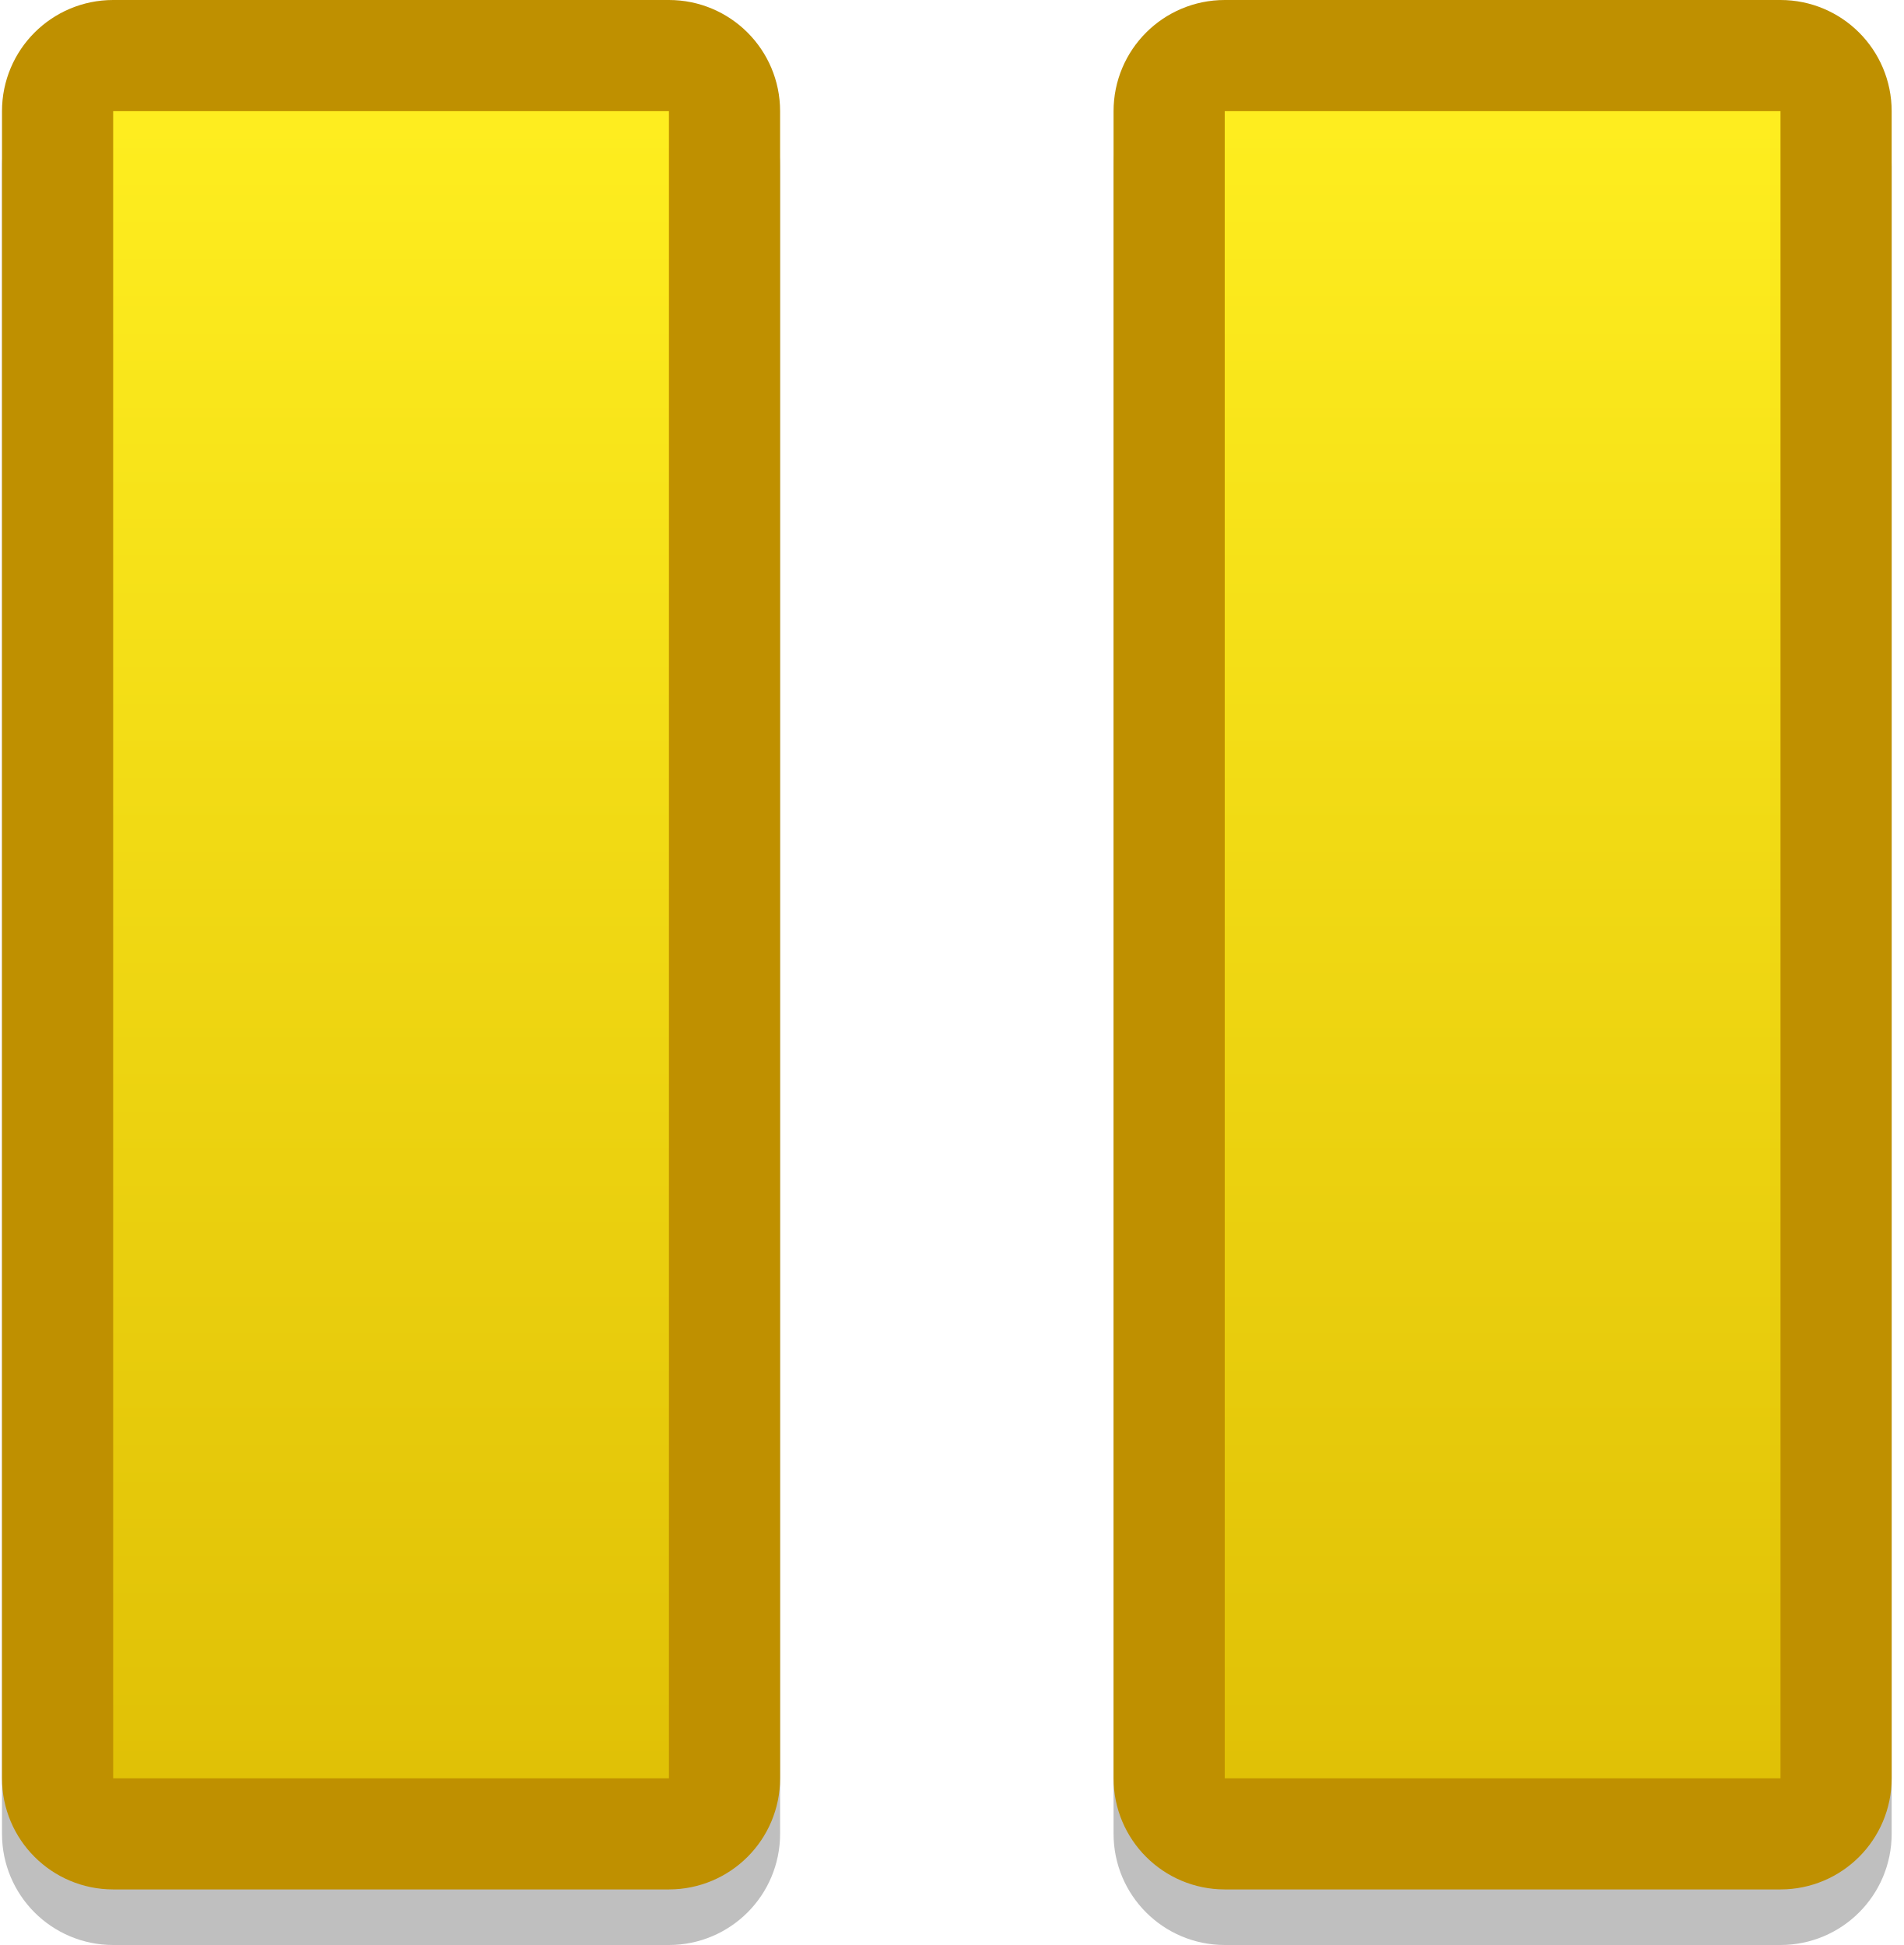
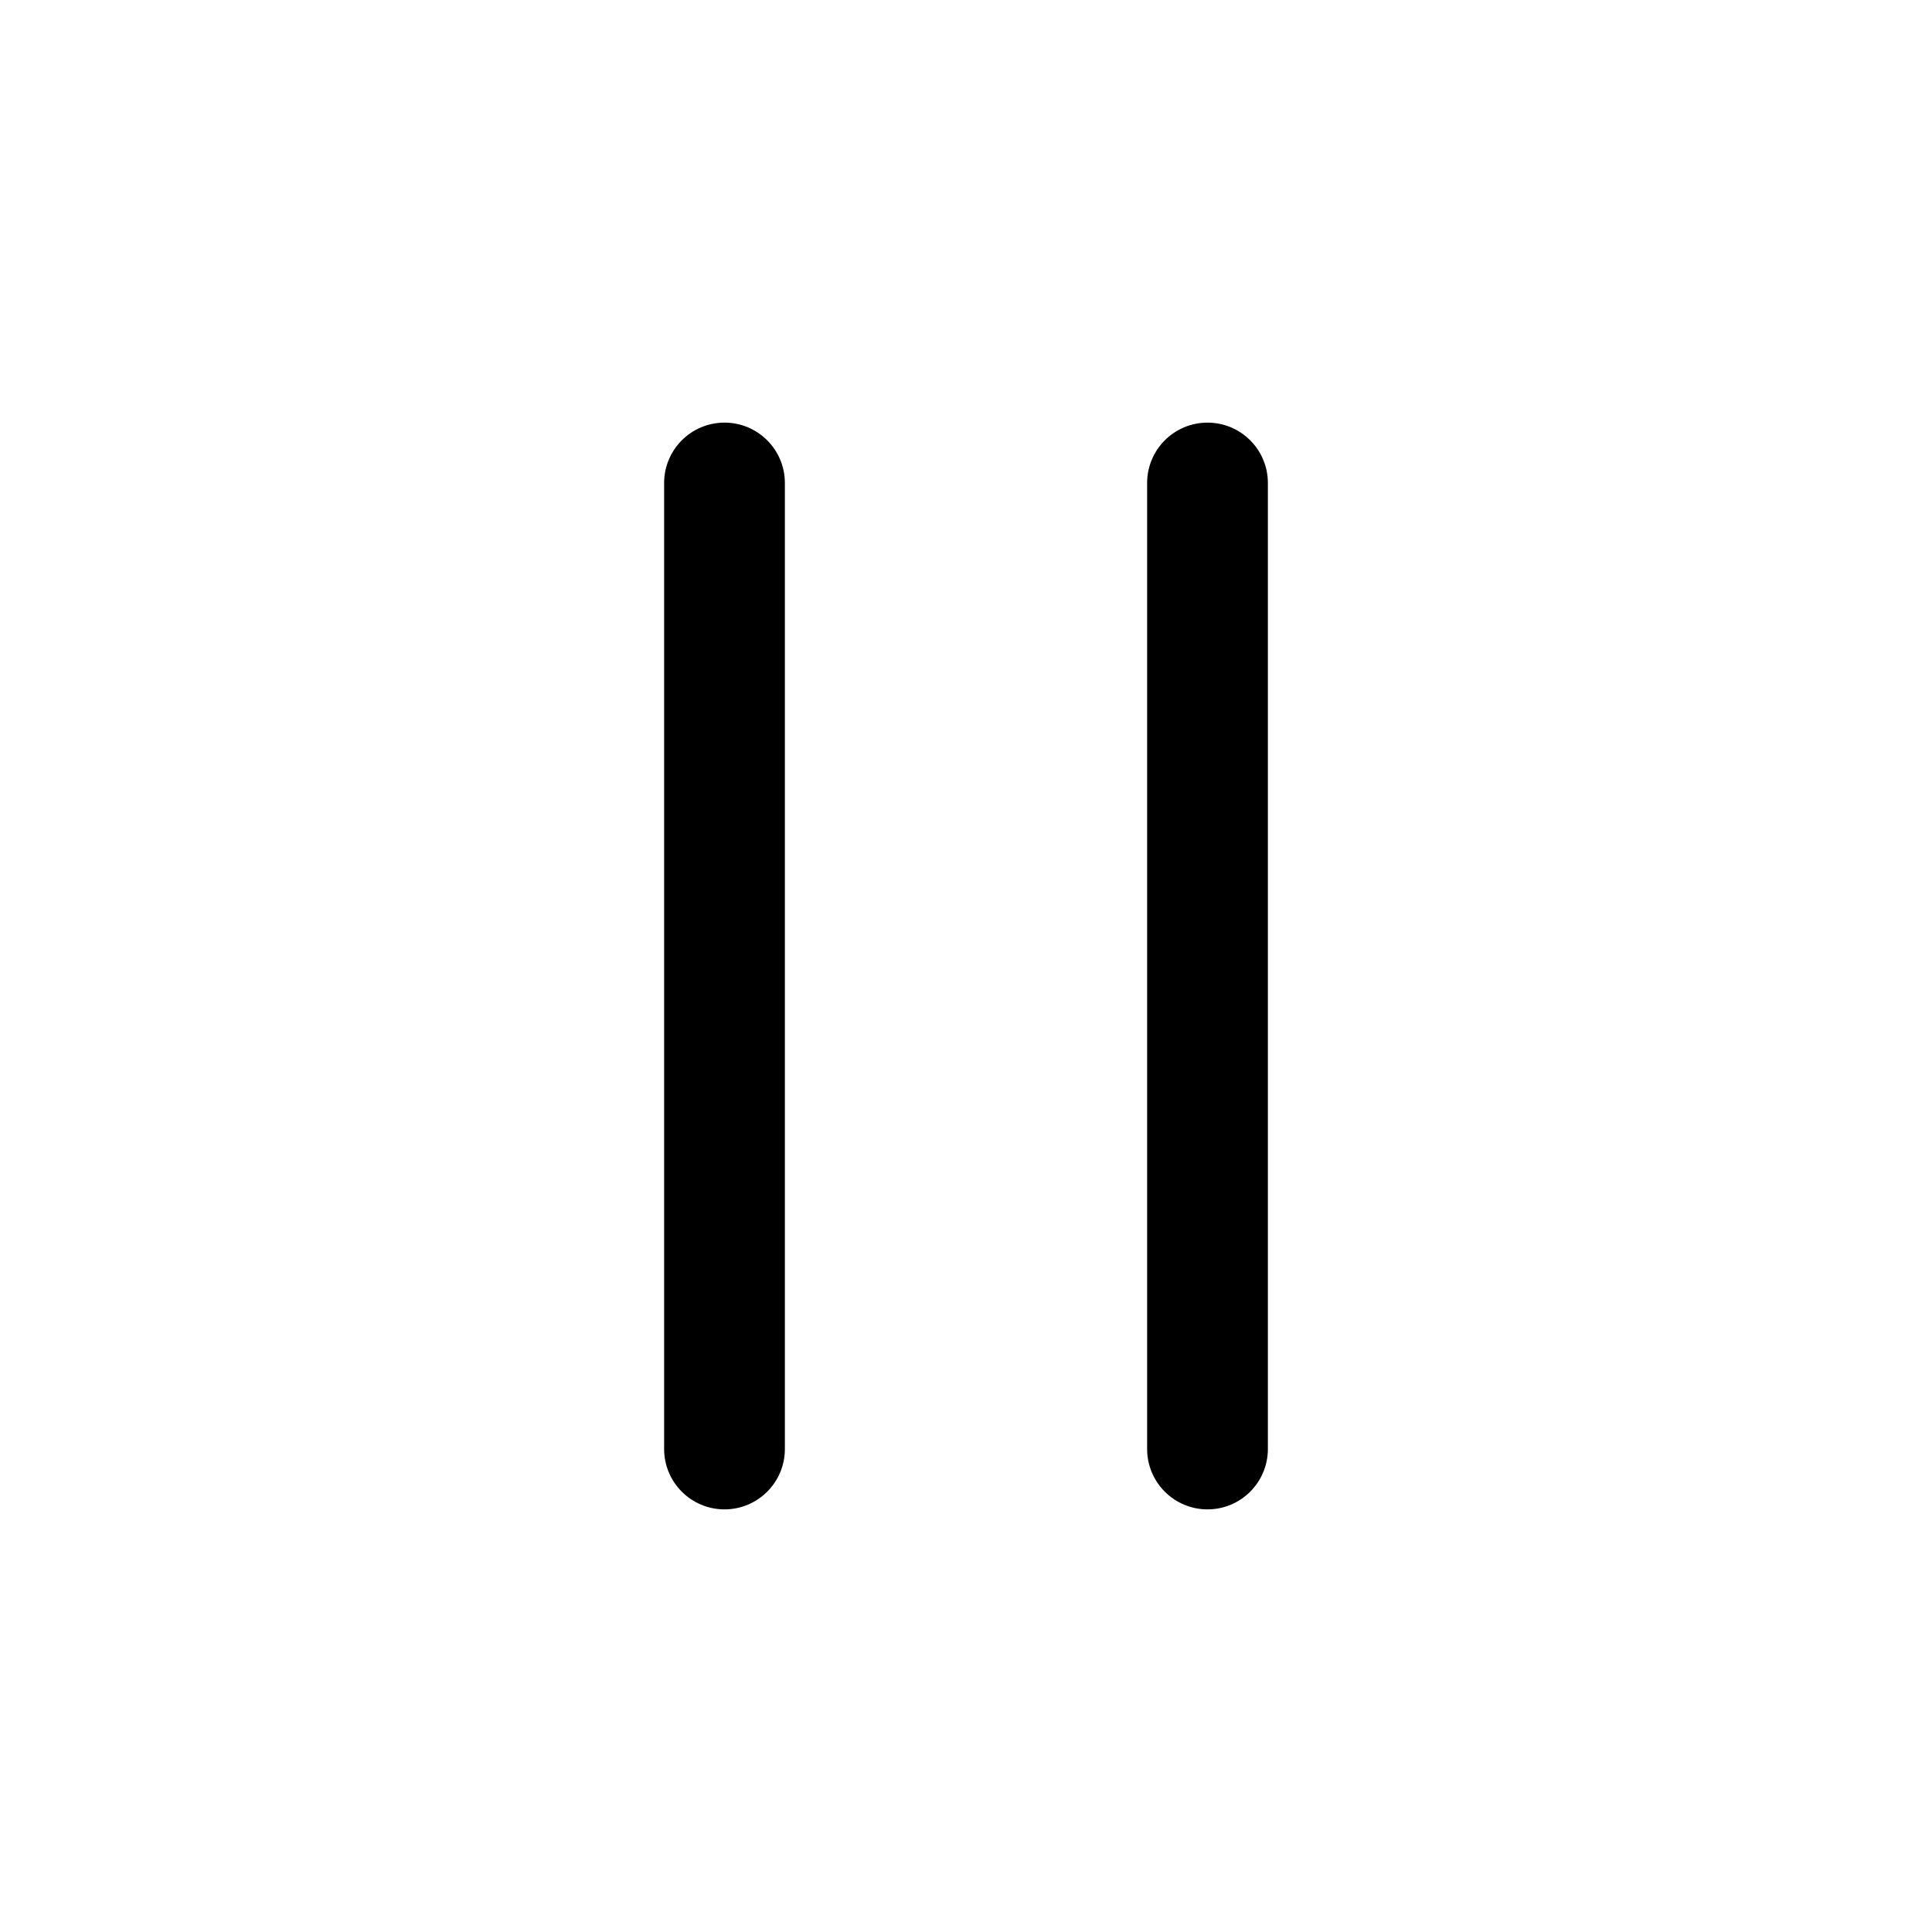
- <svg xmlns="http://www.w3.org/2000/svg" width="137" height="140" viewBox="0 0 137 140" fill="none">
-   <path d="M52.144 12C52.144 9.791 50.353 8 48.144 8H8.144C5.935 8 4.144 9.791 4.144 12V132C4.144 134.209 5.935 136 8.144 136H48.144C50.353 136 52.144 134.209 52.144 132V12Z" stroke="black" stroke-opacity="0.25" stroke-width="8" />
-   <path d="M88.144 8C85.935 8 84.144 9.791 84.144 12V132C84.144 134.209 85.935 136 88.144 136H128.144C130.353 136 132.144 134.209 132.144 132V12C132.144 9.791 130.353 8 128.144 8H88.144Z" stroke="black" stroke-opacity="0.25" stroke-width="8" />
-   <path d="M52.144 8C52.144 5.791 50.353 4 48.144 4H8.144C5.935 4 4.144 5.791 4.144 8V128C4.144 130.209 5.935 132 8.144 132H48.144C50.353 132 52.144 130.209 52.144 128V8Z" fill="url(#paint0_linear_5_51)" />
-   <path d="M88.144 4C85.935 4 84.144 5.791 84.144 8V128C84.144 130.209 85.935 132 88.144 132H128.144C130.353 132 132.144 130.209 132.144 128V8C132.144 5.791 130.353 4 128.144 4H88.144Z" fill="url(#paint1_linear_5_51)" />
-   <path d="M52.144 8C52.144 5.791 50.353 4 48.144 4H8.144C5.935 4 4.144 5.791 4.144 8V128C4.144 130.209 5.935 132 8.144 132H48.144C50.353 132 52.144 130.209 52.144 128V8Z" stroke="#BF9000" stroke-width="8" />
-   <path d="M88.144 4C85.935 4 84.144 5.791 84.144 8V128C84.144 130.209 85.935 132 88.144 132H128.144C130.353 132 132.144 130.209 132.144 128V8C132.144 5.791 130.353 4 128.144 4H88.144Z" stroke="#BF9000" stroke-width="8" />
-   <defs>
-     <linearGradient id="paint0_linear_5_51" x1="68.144" y1="4" x2="68.144" y2="132" gradientUnits="userSpaceOnUse">
-       <stop stop-color="#FFEF20" />
-       <stop offset="1" stop-color="#DFBF05" />
-     </linearGradient>
-     <linearGradient id="paint1_linear_5_51" x1="68.144" y1="4" x2="68.144" y2="132" gradientUnits="userSpaceOnUse">
-       <stop stop-color="#FFEF20" />
-       <stop offset="1" stop-color="#DFBF05" />
-     </linearGradient>
-   </defs>
+ <svg xmlns="http://www.w3.org/2000/svg" width="16" height="16" fill="currentColor" viewBox="0 0 16 16">
+   <path d="M6 3.5a.5.5 0 0 1 .5.5v8a.5.5 0 0 1-1 0V4a.5.5 0 0 1 .5-.5m4 0a.5.5 0 0 1 .5.5v8a.5.5 0 0 1-1 0V4a.5.5 0 0 1 .5-.5" />
</svg>
